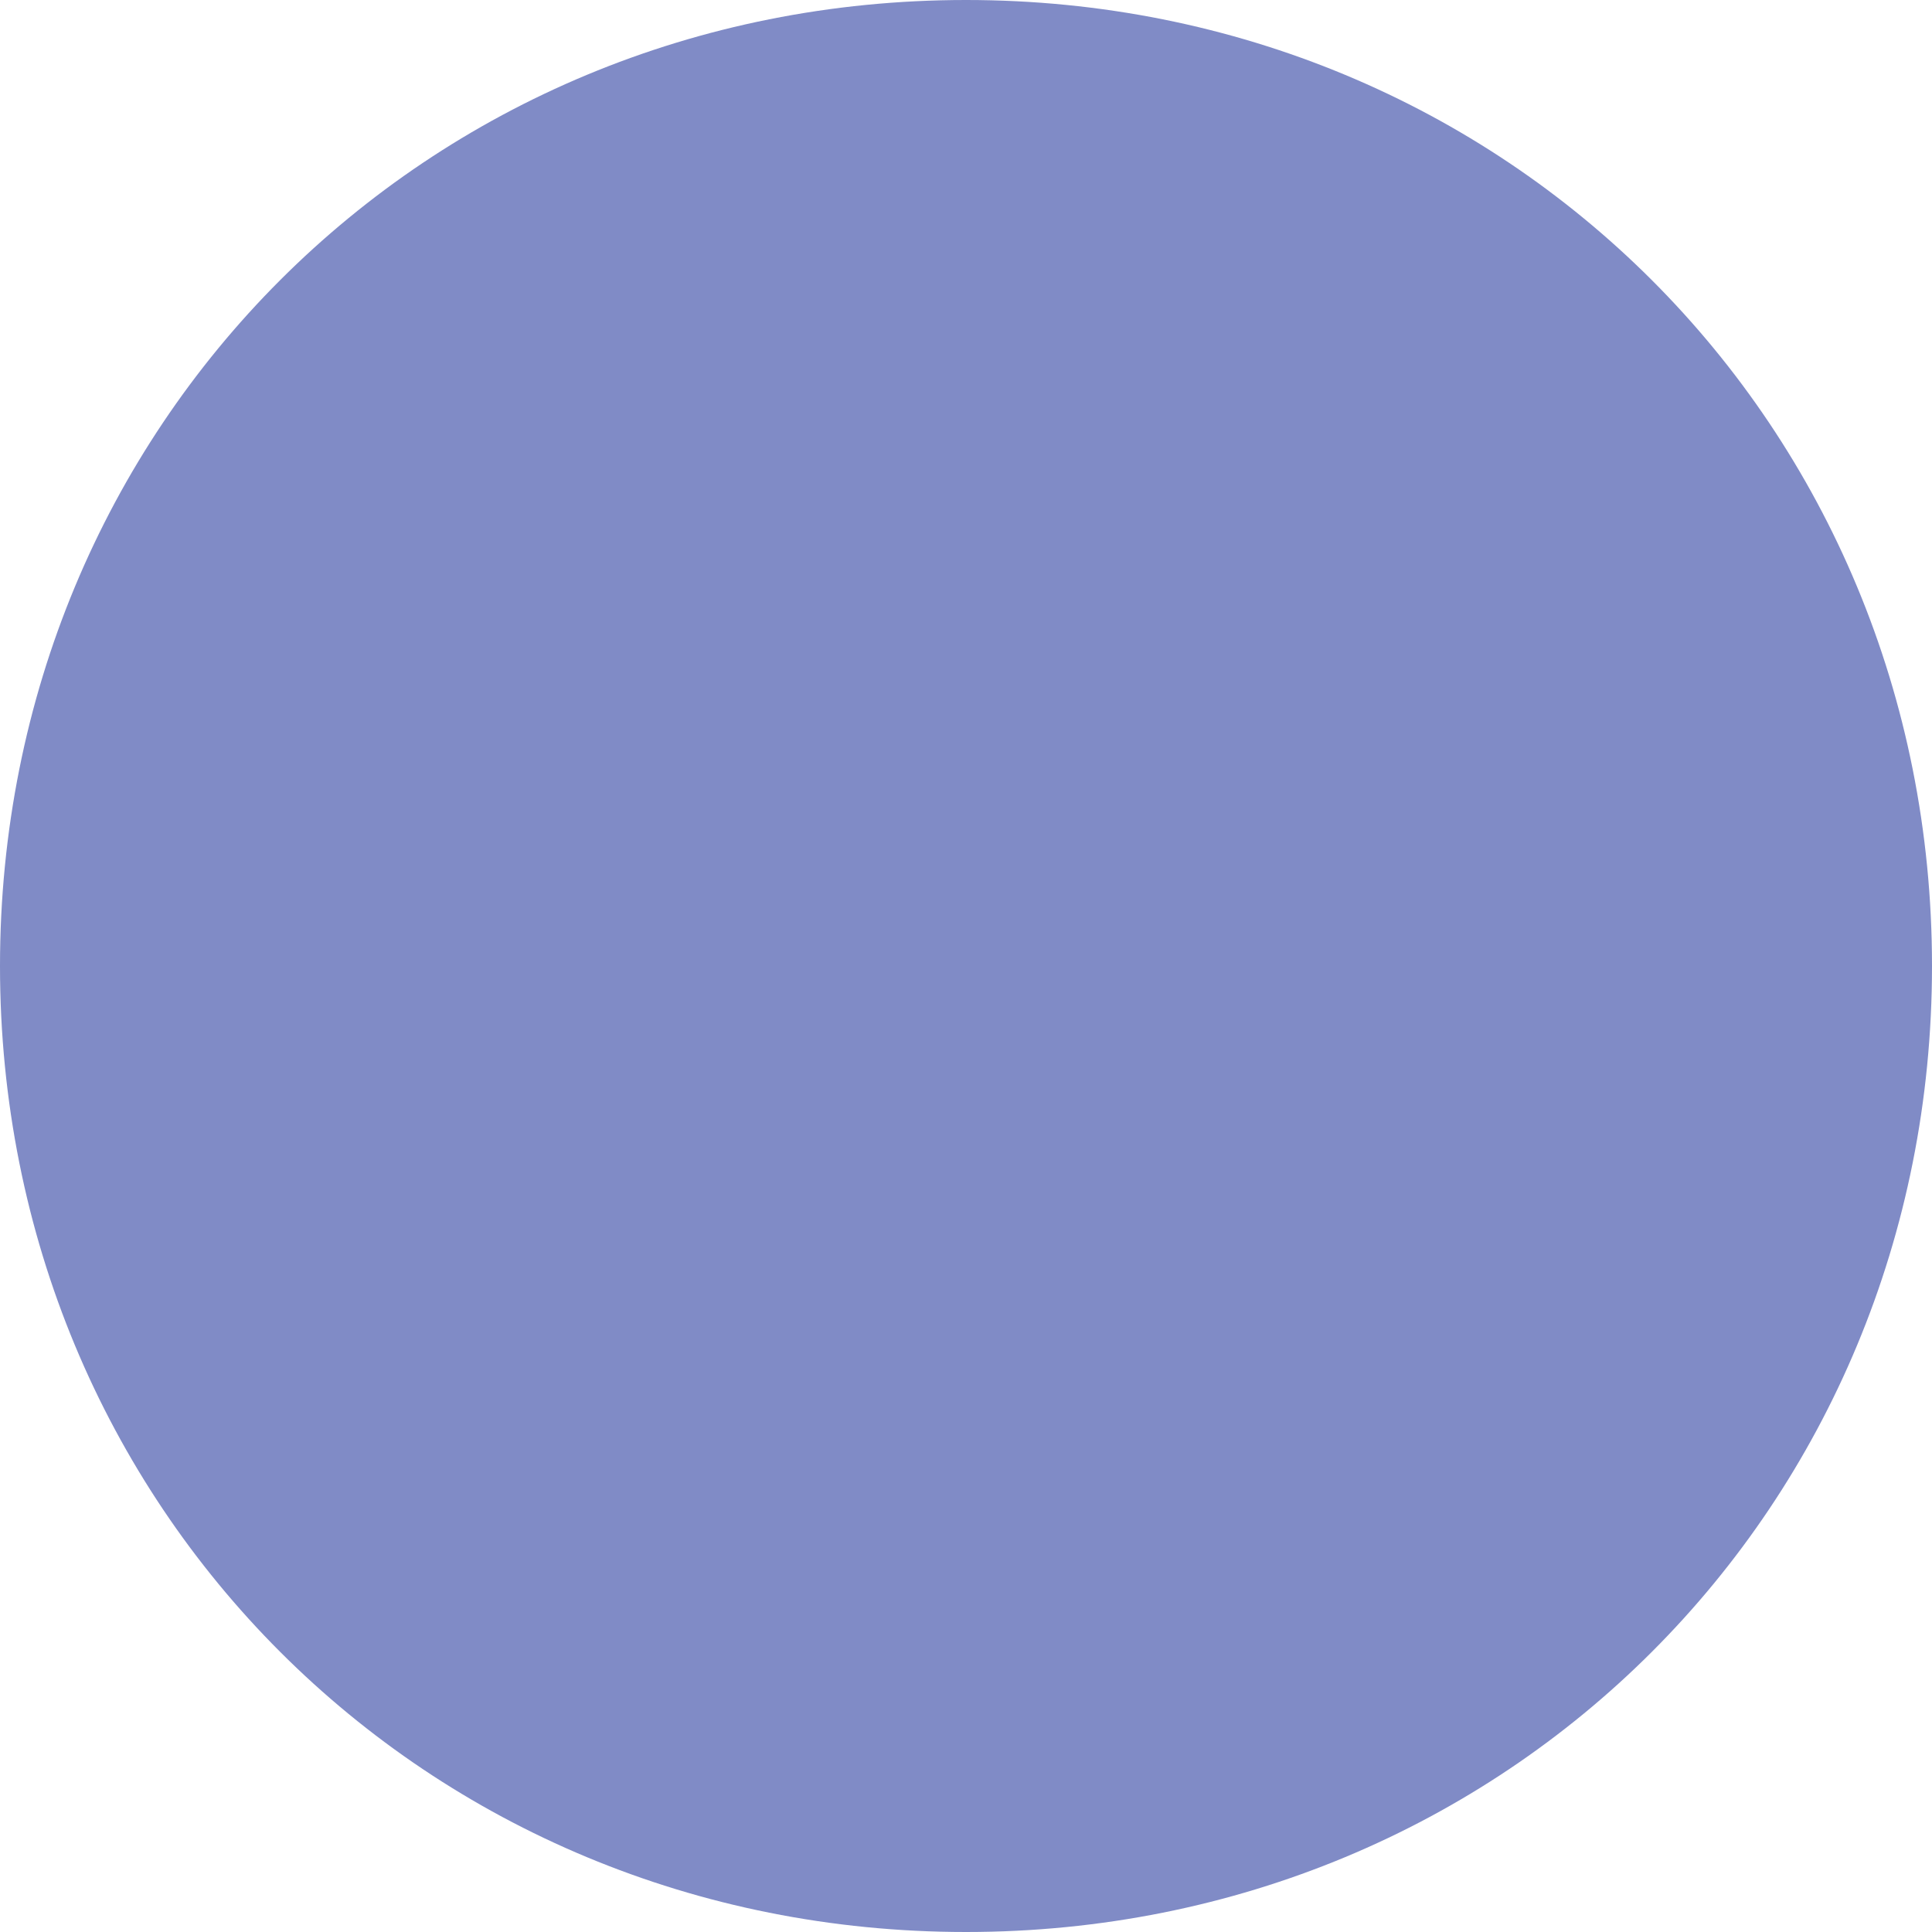
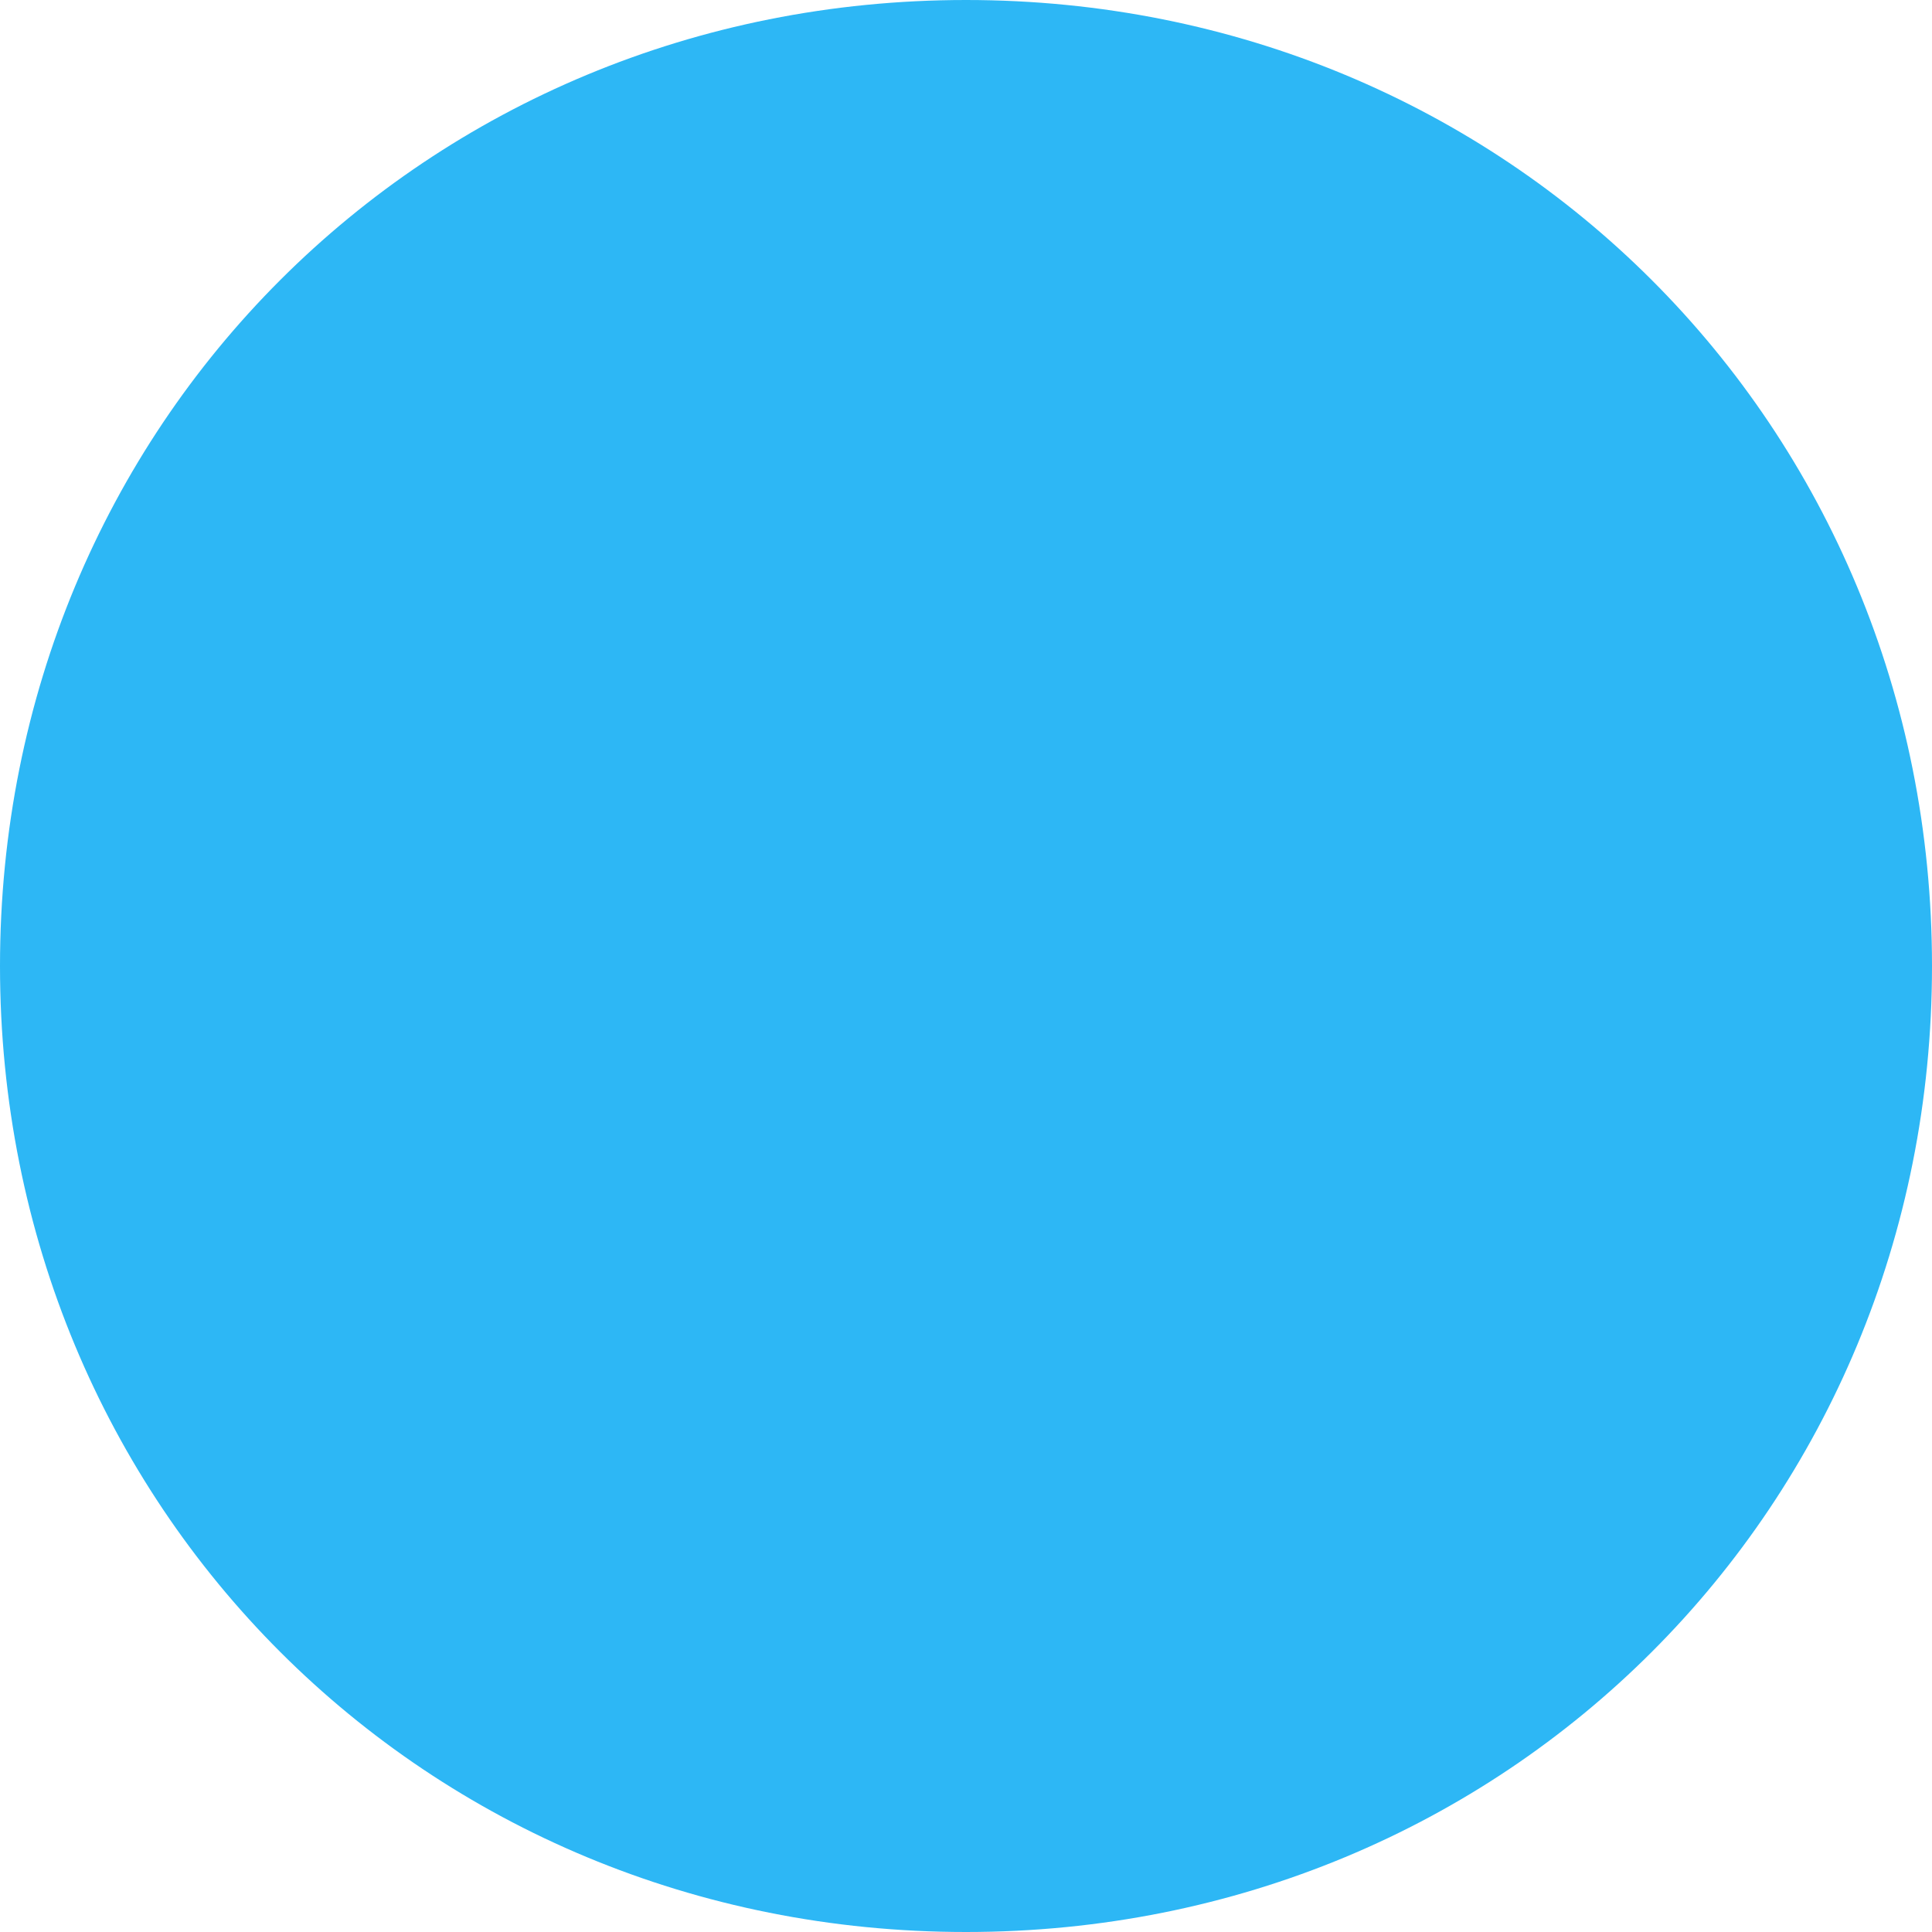
<svg xmlns="http://www.w3.org/2000/svg" version="1.1" width="8px" height="8px">
-   <g transform="matrix(1 0 0 1 -955 -1971 )">
-     <path d="M 959 1971  C 961.24 1971  963 1972.76  963 1975  C 963 1977.24  961.24 1979  959 1979  C 956.76 1979  955 1977.24  955 1975  C 955 1972.76  956.76 1971  959 1971  Z " fill-rule="nonzero" fill="#808bc6" stroke="none" />
+   <g transform="matrix(1 0 0 1 -955 -1947 )">
+     <path d="M 959 1947  C 961.24 1947  963 1948.76  963 1951  C 963 1953.24  961.24 1955  959 1955  C 956.76 1955  955 1953.24  955 1951  C 955 1948.76  956.76 1947  959 1947  Z " fill-rule="nonzero" fill="#2db7f5" stroke="none" />
  </g>
</svg>
